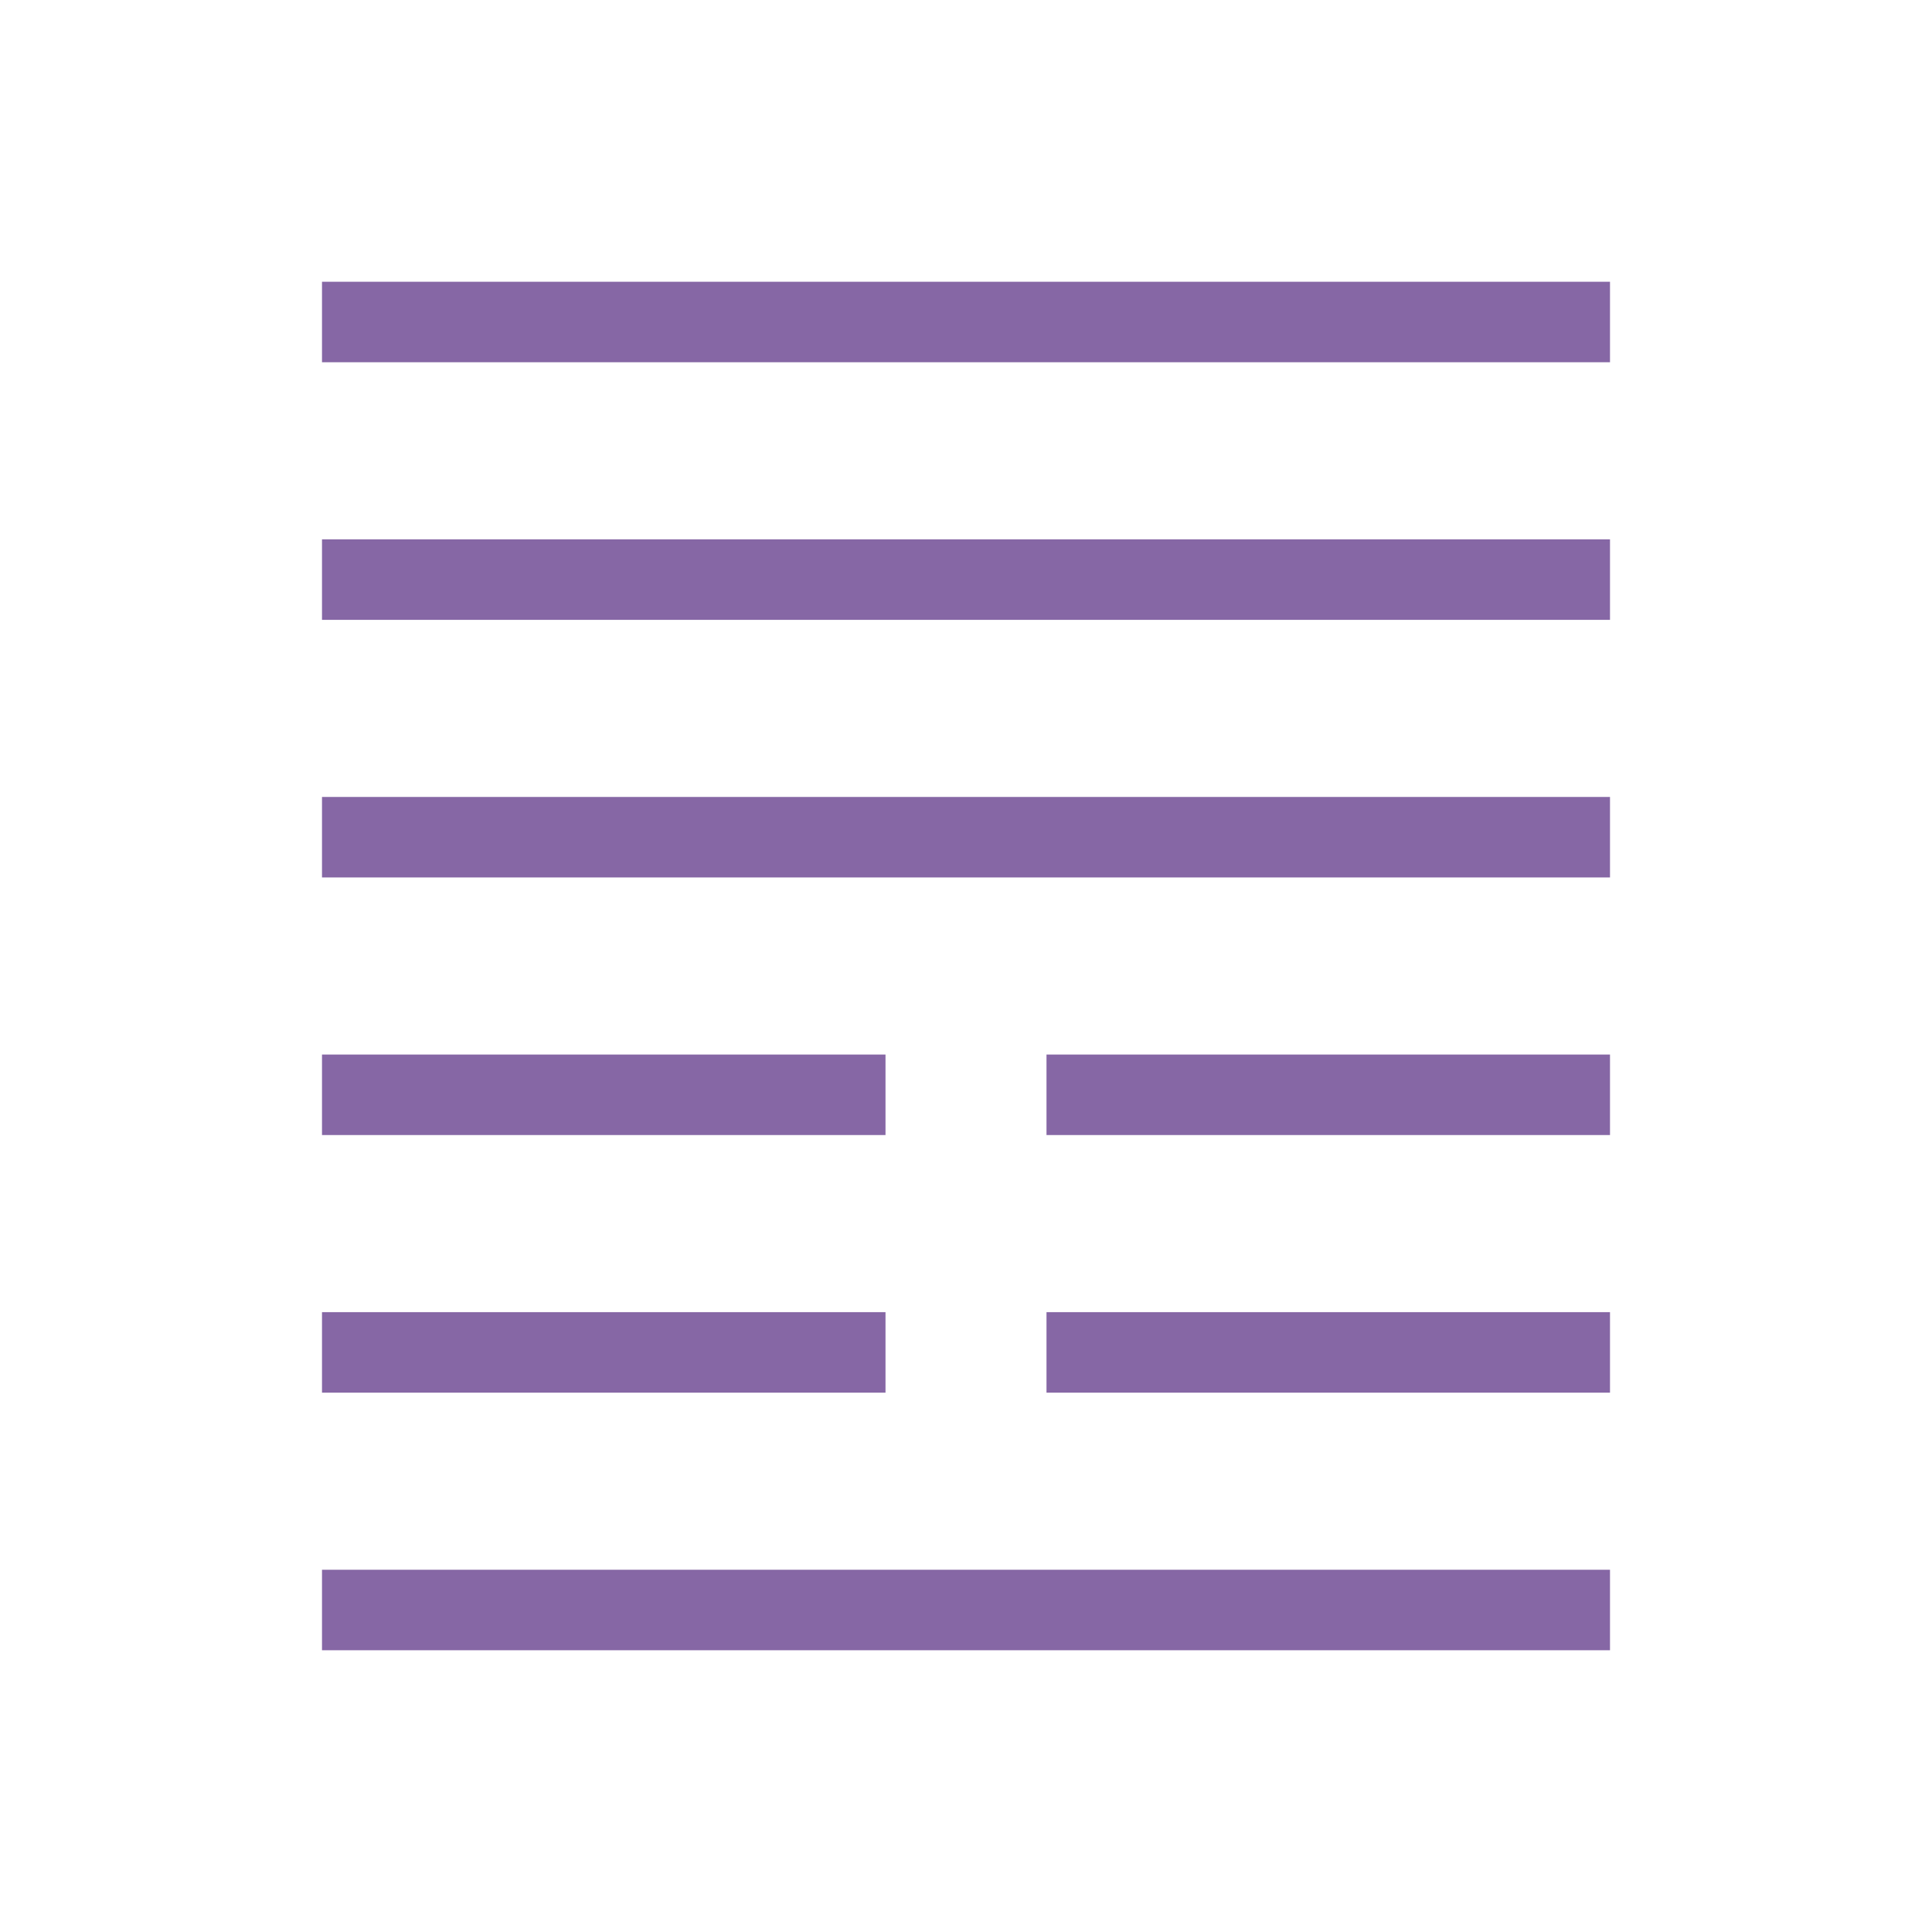
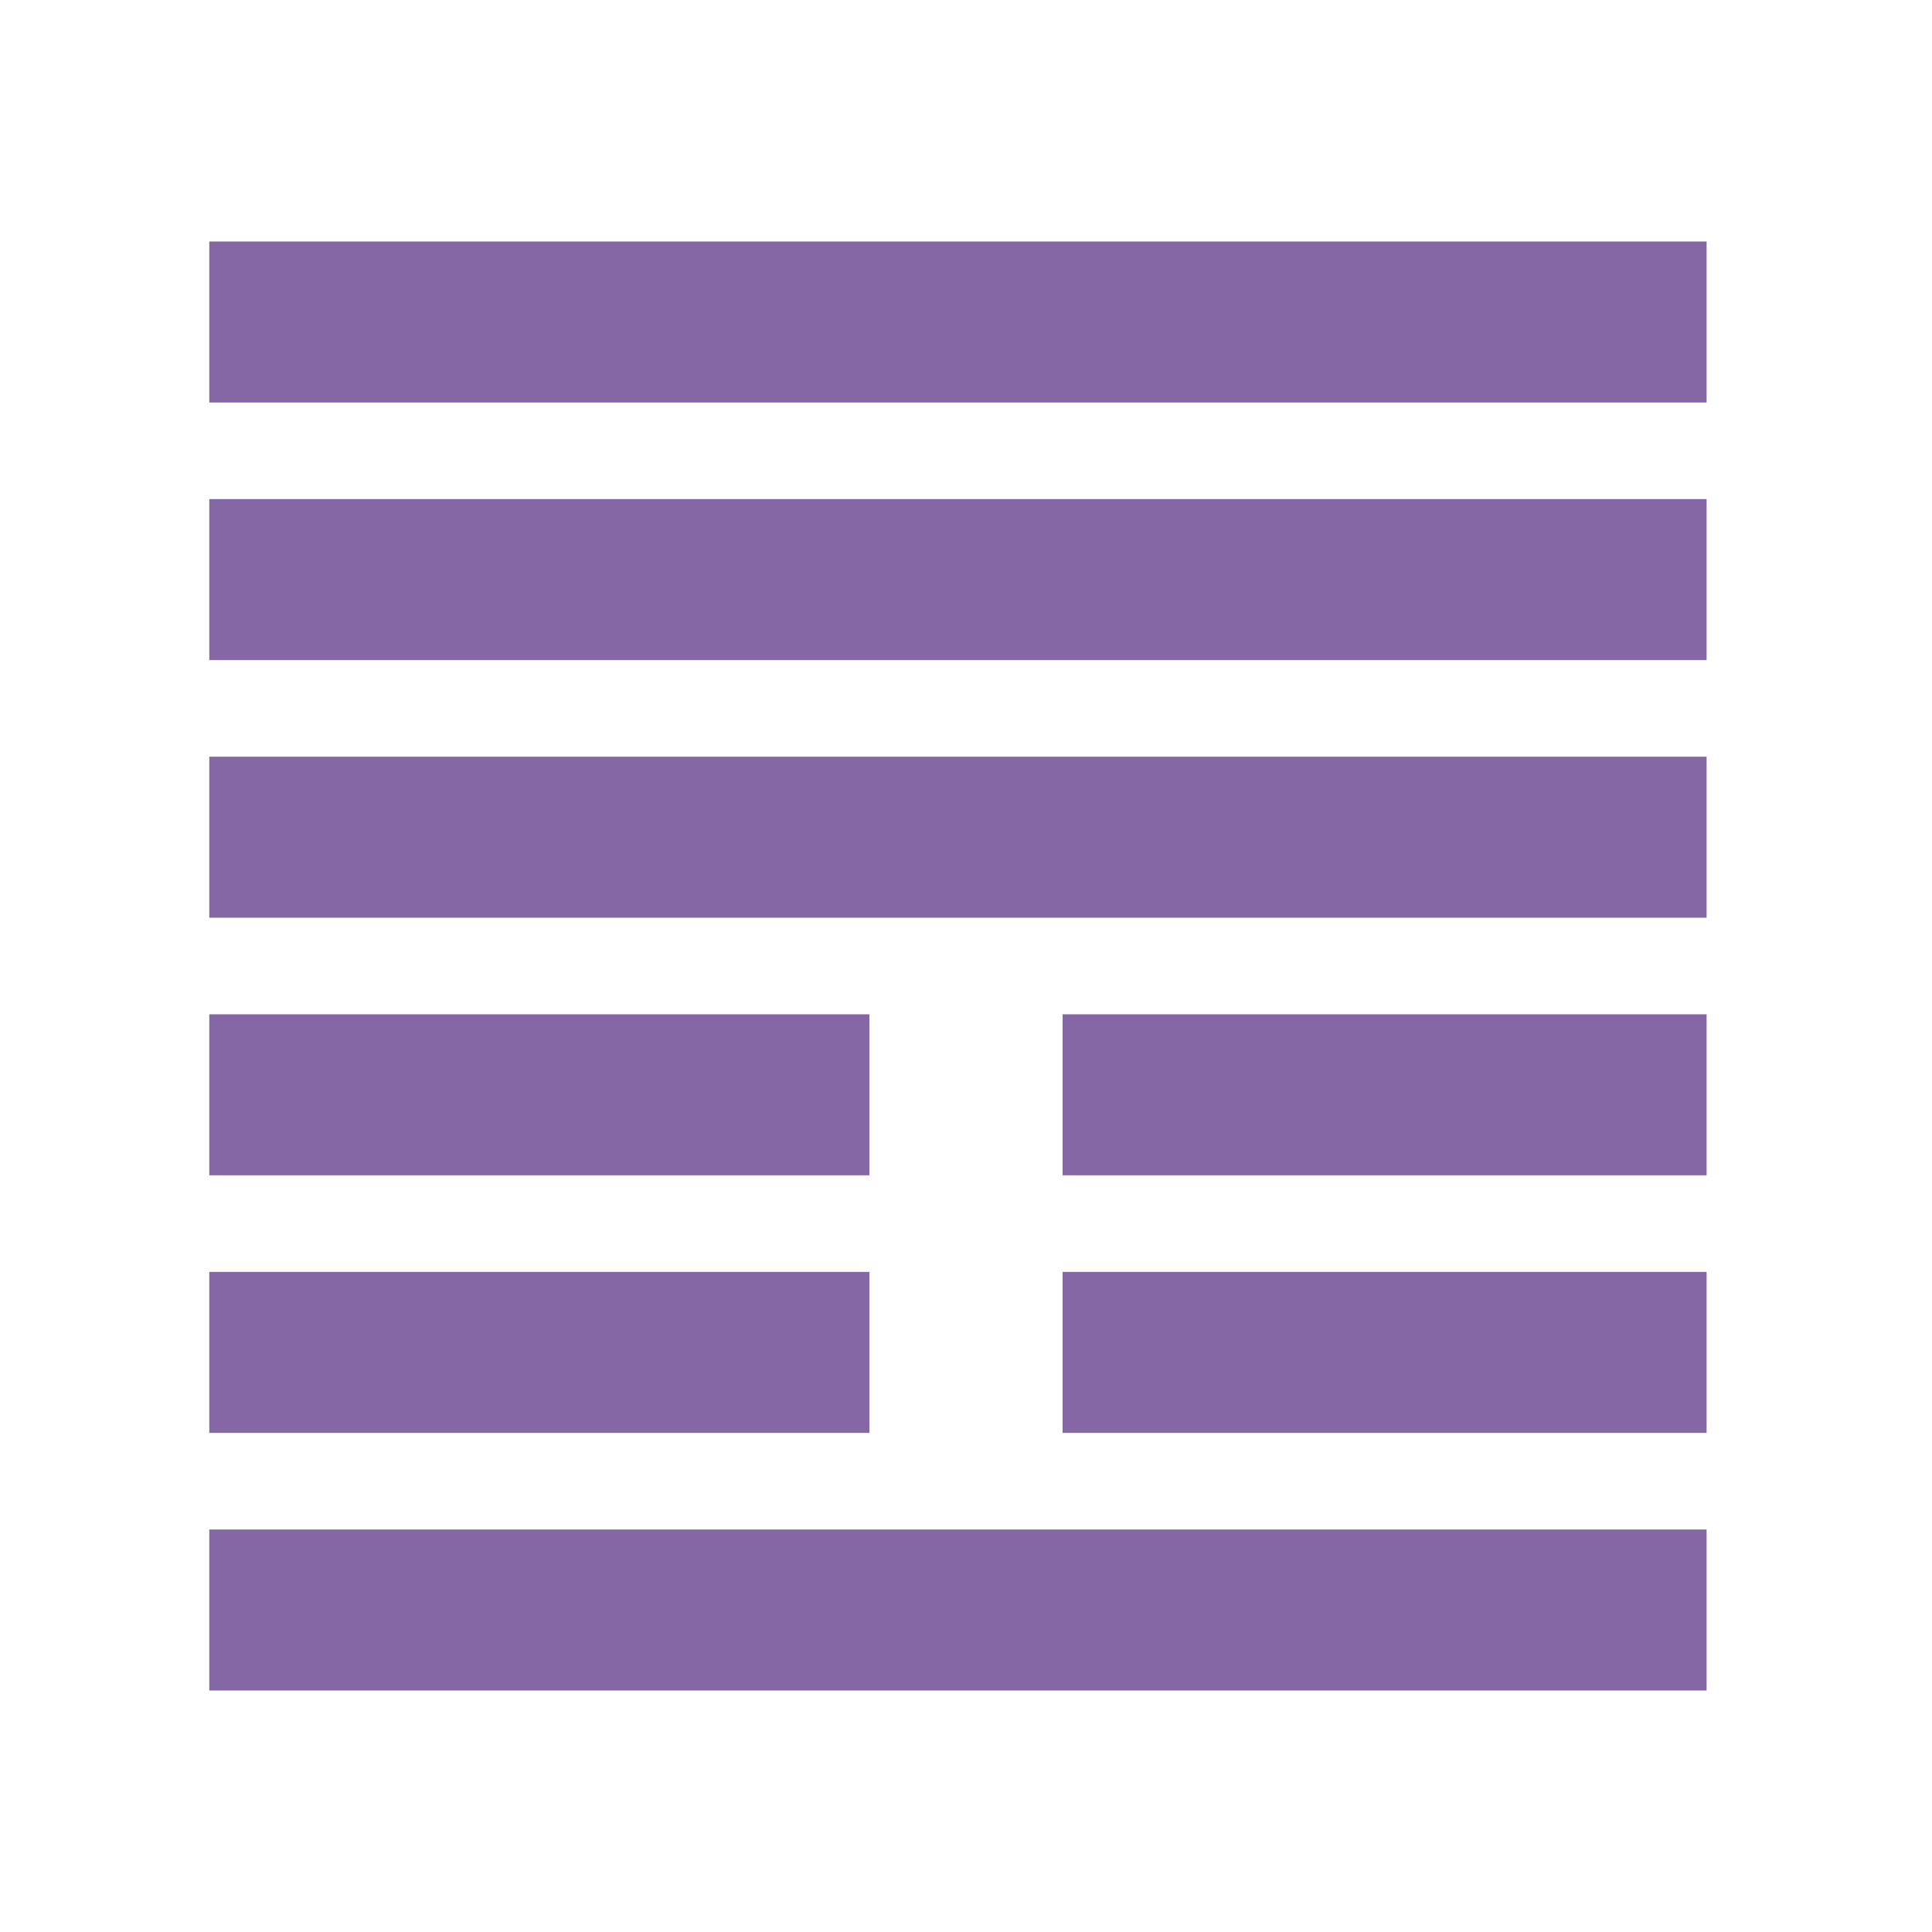
- <svg xmlns="http://www.w3.org/2000/svg" width="120" height="120" viewBox="0 0 120 120">
-   <path d="M20 100 L100 100 M20 84 L55.0 84 M65.0 84 L100 84 M20 68 L55.0 68 M65.0 68 L100 68 M20 52 L100 52 M20 36 L100 36 M20 20 L100 20" fill="none" stroke="#8667A5" stroke-width="5" stroke-linecap="butt" stroke-linejoin="miter" />
+ <svg xmlns="http://www.w3.org/2000/svg" width="120" height="120" viewBox="0 0 120 120" fill="none">
+   <path d="M13 100H106M13 84H54M66 84H106M13 68H54M66 68H106M13 52H106M13 36H106M13 20H106" stroke="#8667A5" stroke-width="10" />
</svg>
